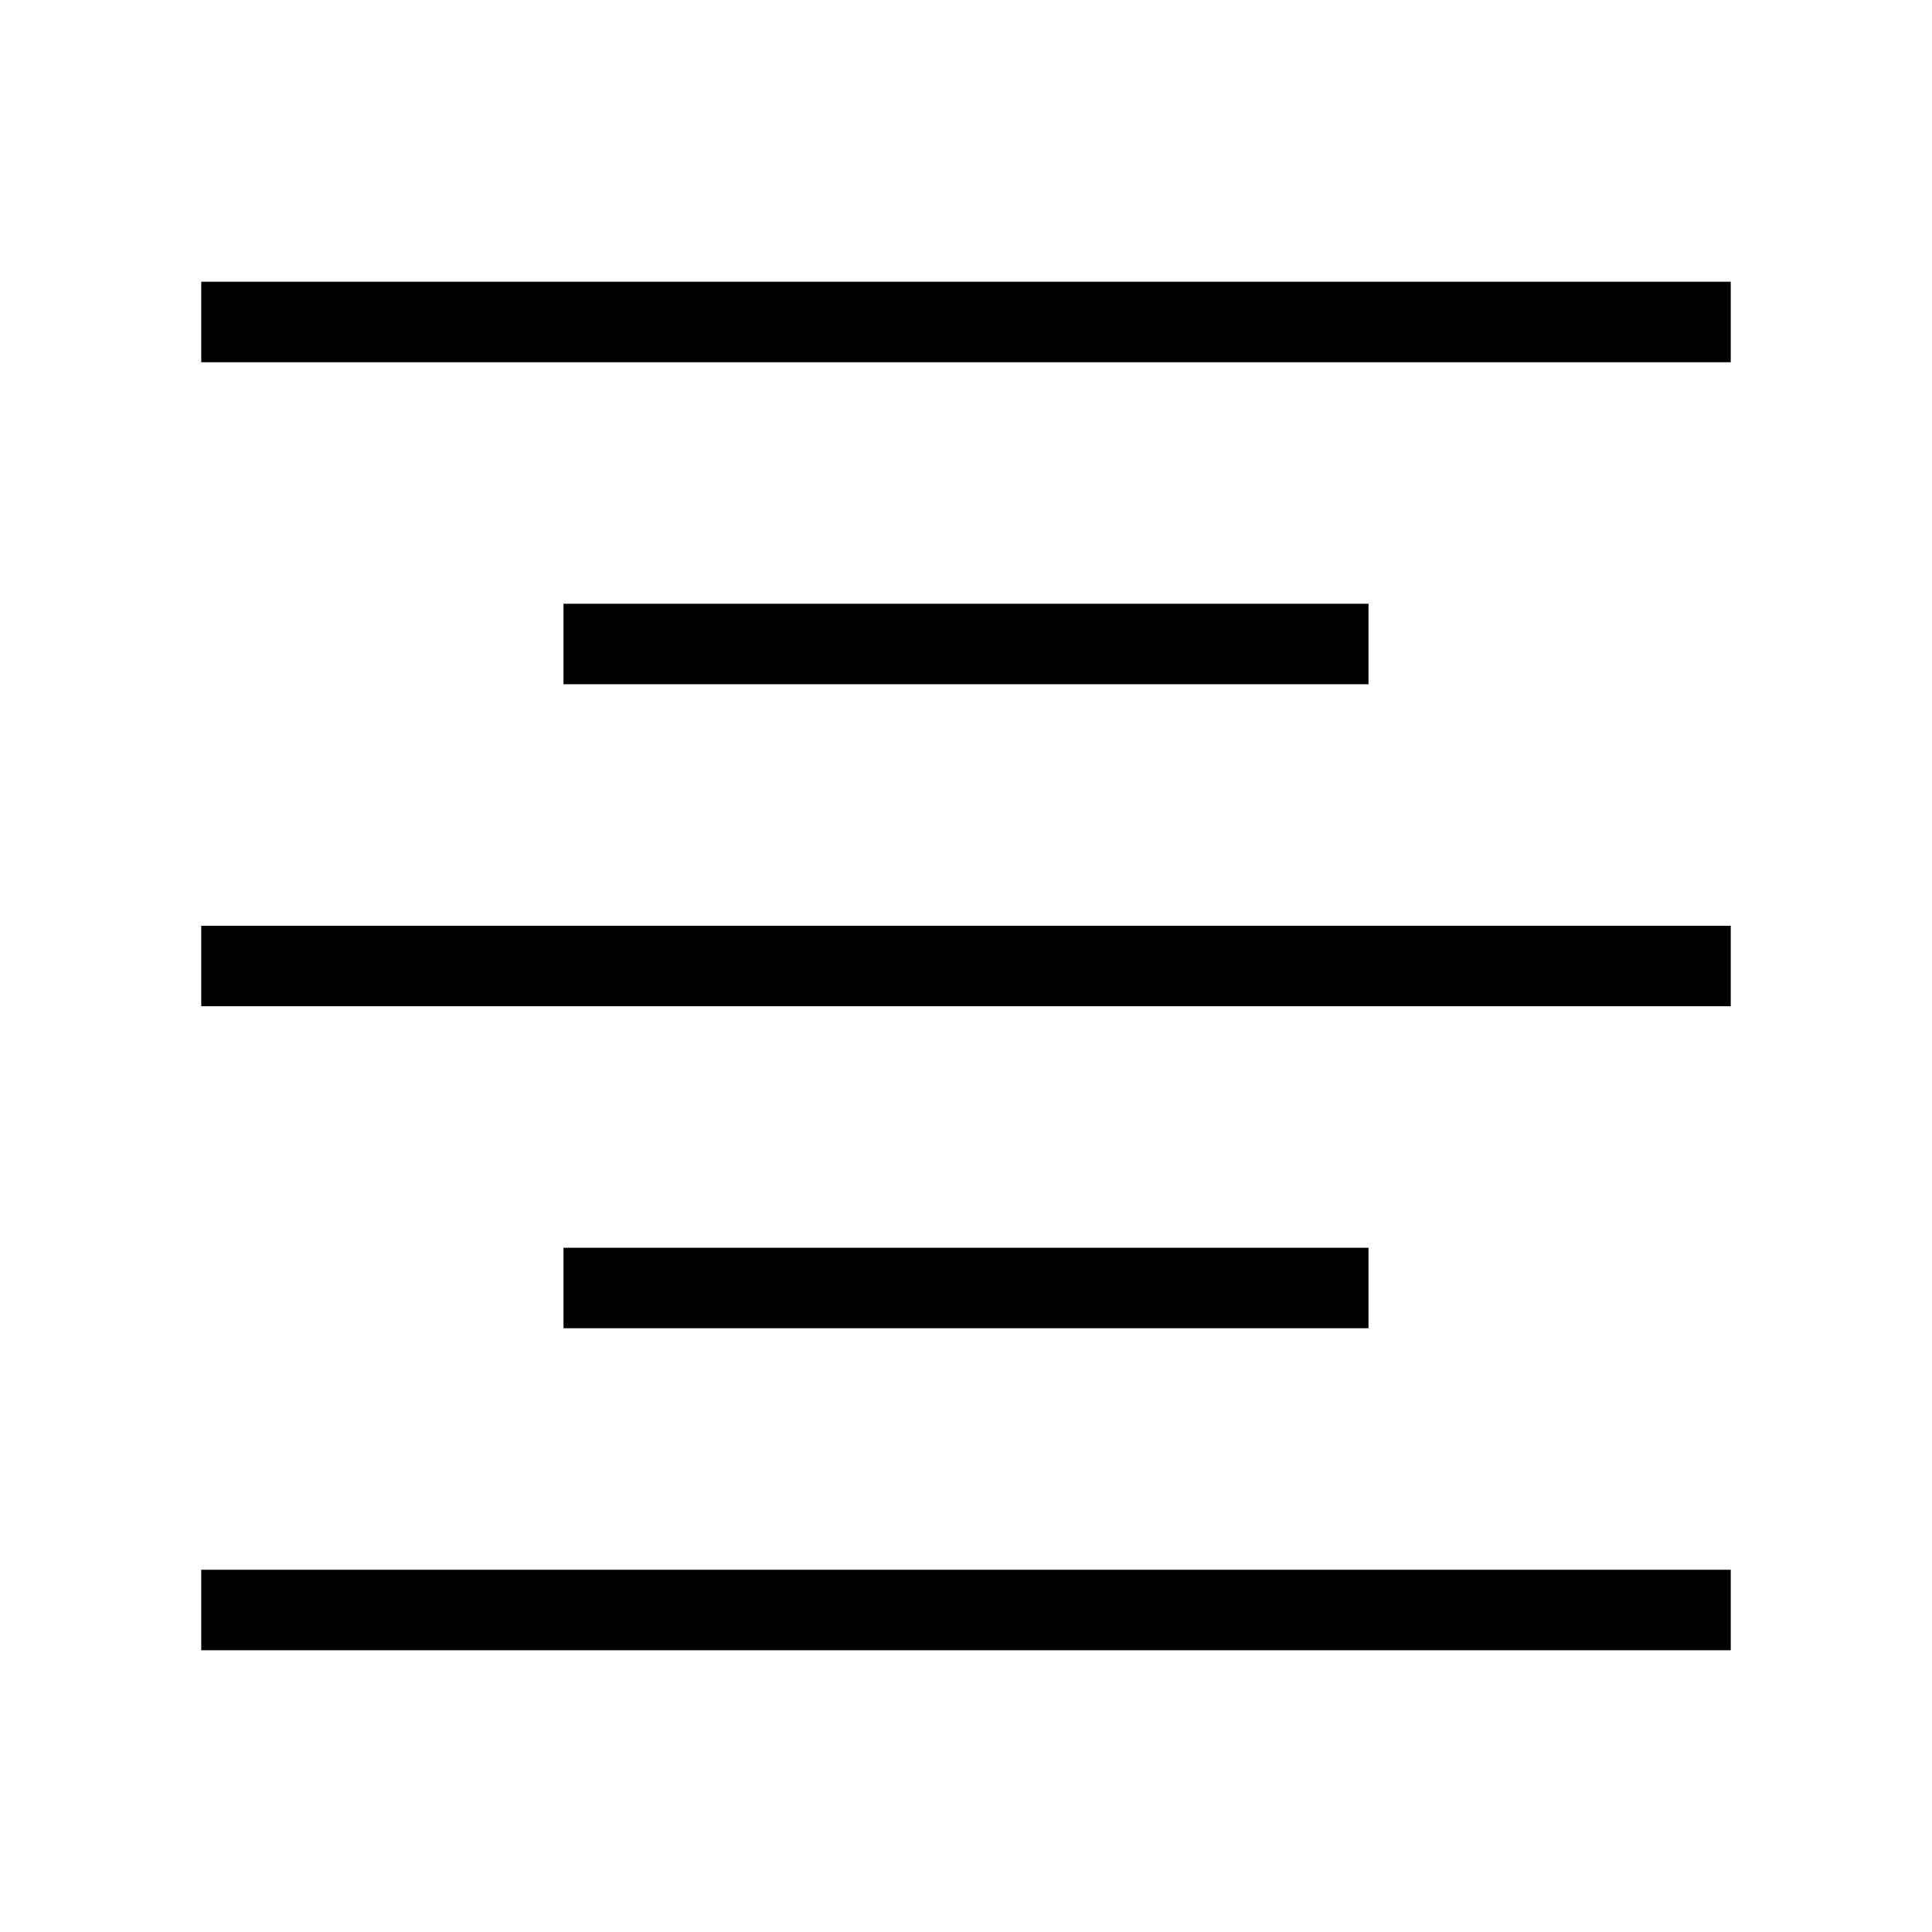
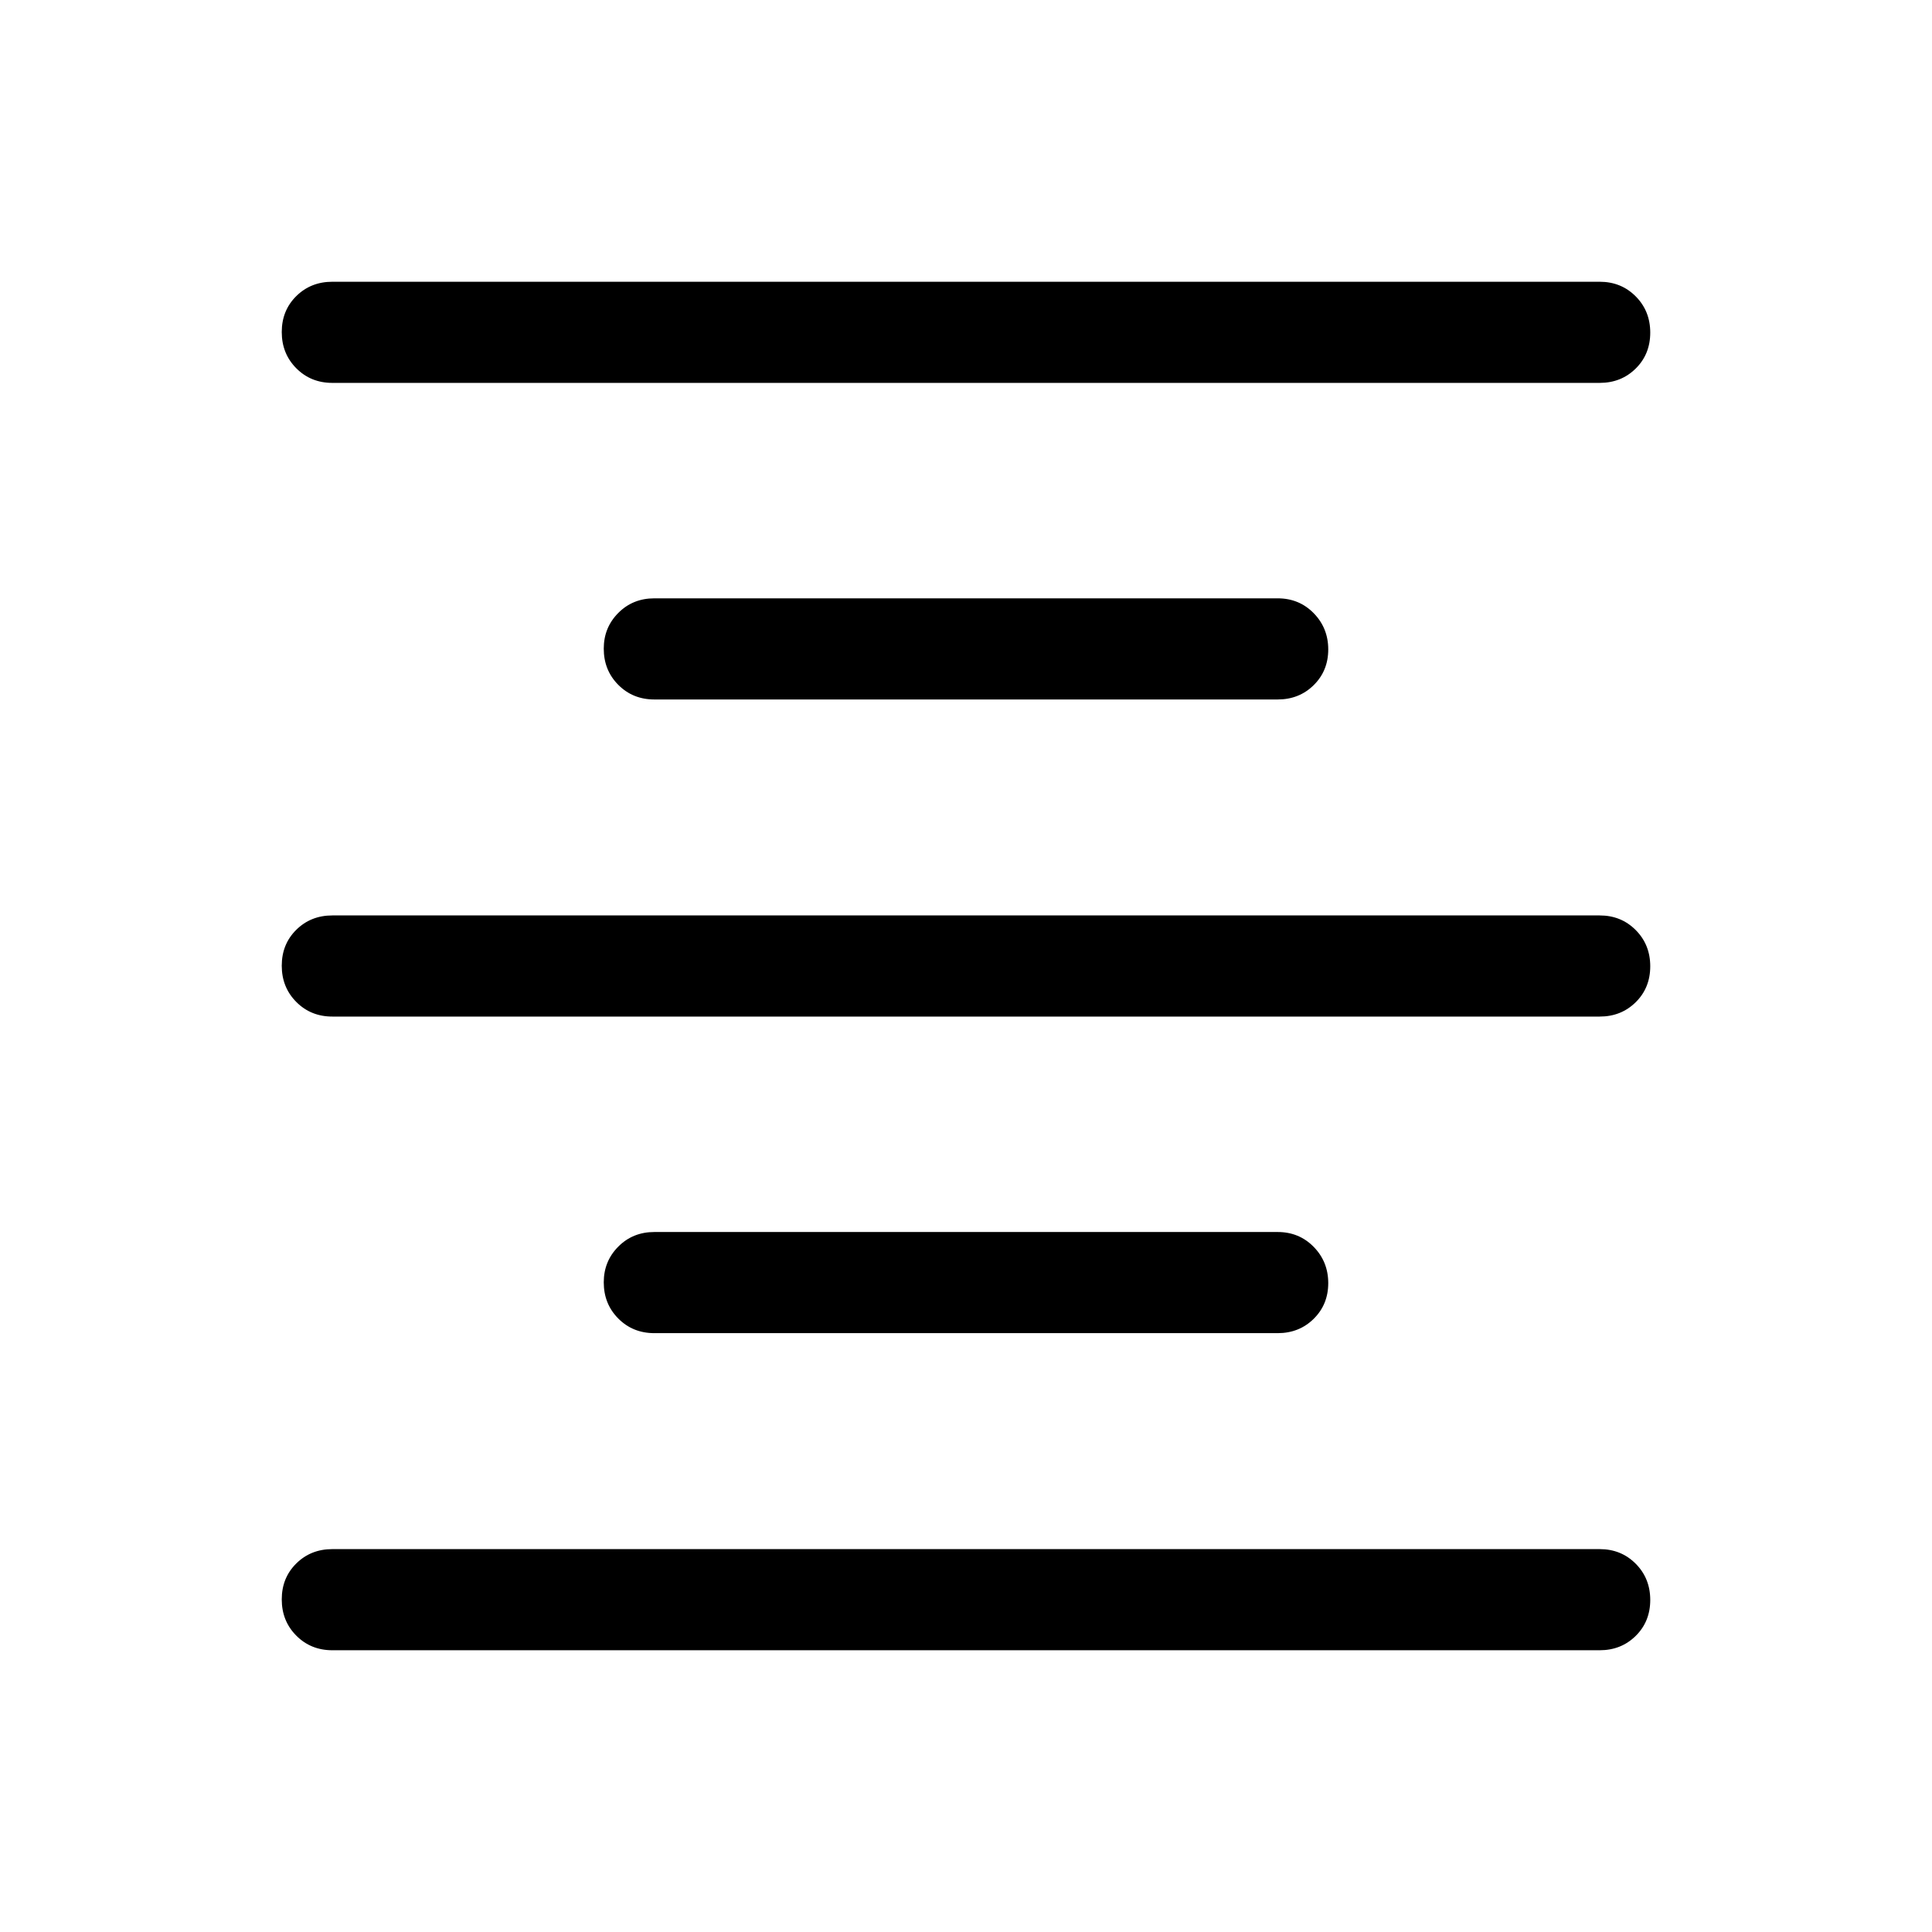
- <svg xmlns="http://www.w3.org/2000/svg" version="1.1" width="48" height="48" viewBox="0 0 48 48" enable-background="new 0 0 24.00 24.00" xml:space="preserve" id="svg4">
-   <defs id="defs8" />
-   <path style="fill:none;stroke:#000000;stroke-width:2;stroke-linecap:butt;stroke-linejoin:miter;stroke-opacity:1" d="M 5,8 H 43" id="path836" />
-   <path style="fill:none;stroke:#000000;stroke-width:2;stroke-linecap:butt;stroke-linejoin:miter;stroke-opacity:1" d="M 5,24 H 43" id="path838" />
-   <path style="fill:none;stroke:#000000;stroke-width:2;stroke-linecap:butt;stroke-linejoin:miter;stroke-opacity:1" d="M 5,40 H 43" id="path840" />
-   <path style="fill:none;stroke:#000000;stroke-width:2;stroke-linecap:butt;stroke-linejoin:miter;stroke-opacity:1" d="M 14,32 H 34" id="path842" />
-   <path style="fill:none;stroke:#000000;stroke-width:2;stroke-linecap:butt;stroke-linejoin:miter;stroke-opacity:1" d="M 14,16 H 34" id="path844" />
+ <svg xmlns="http://www.w3.org/2000/svg" height="40" viewBox="0 -960 960 960" width="40">
+   <path d="M165.129-140.001q-10.679 0-17.903-7.263-7.225-7.263-7.225-18 0-10.736 7.225-17.864 7.224-7.128 17.903-7.128h629.742q10.679 0 17.903 7.263 7.225 7.263 7.225 17.999 0 10.737-7.225 17.865-7.224 7.128-17.903 7.128H165.129Zm160-157.564q-10.679 0-17.903-7.262-7.225-7.262-7.225-17.996 0-10.485 7.225-17.741 7.224-7.256 17.903-7.256h309.742q10.679 0 17.903 7.387 7.225 7.386 7.225 17.999t-7.225 17.741q-7.224 7.128-17.903 7.128H325.129Zm-160-157.308q-10.679 0-17.903-7.262-7.225-7.263-7.225-18 0-10.736 7.225-17.864 7.224-7.128 17.903-7.128h629.742q10.679 0 17.903 7.262 7.225 7.263 7.225 18 0 10.736-7.225 17.864-7.224 7.128-17.903 7.128H165.129Zm160-157.563q-10.679 0-17.903-7.262-7.225-7.262-7.225-17.996 0-10.485 7.225-17.741 7.224-7.256 17.903-7.256h309.742q10.679 0 17.903 7.386 7.225 7.387 7.225 18t-7.225 17.741q-7.224 7.128-17.903 7.128H325.129Zm-160-157.308q-10.679 0-17.903-7.263-7.225-7.263-7.225-17.999 0-10.737 7.225-17.865 7.224-7.128 17.903-7.128h629.742q10.679 0 17.903 7.263 7.225 7.263 7.225 18 0 10.736-7.225 17.864-7.224 7.128-17.903 7.128H165.129Z" />
</svg>
